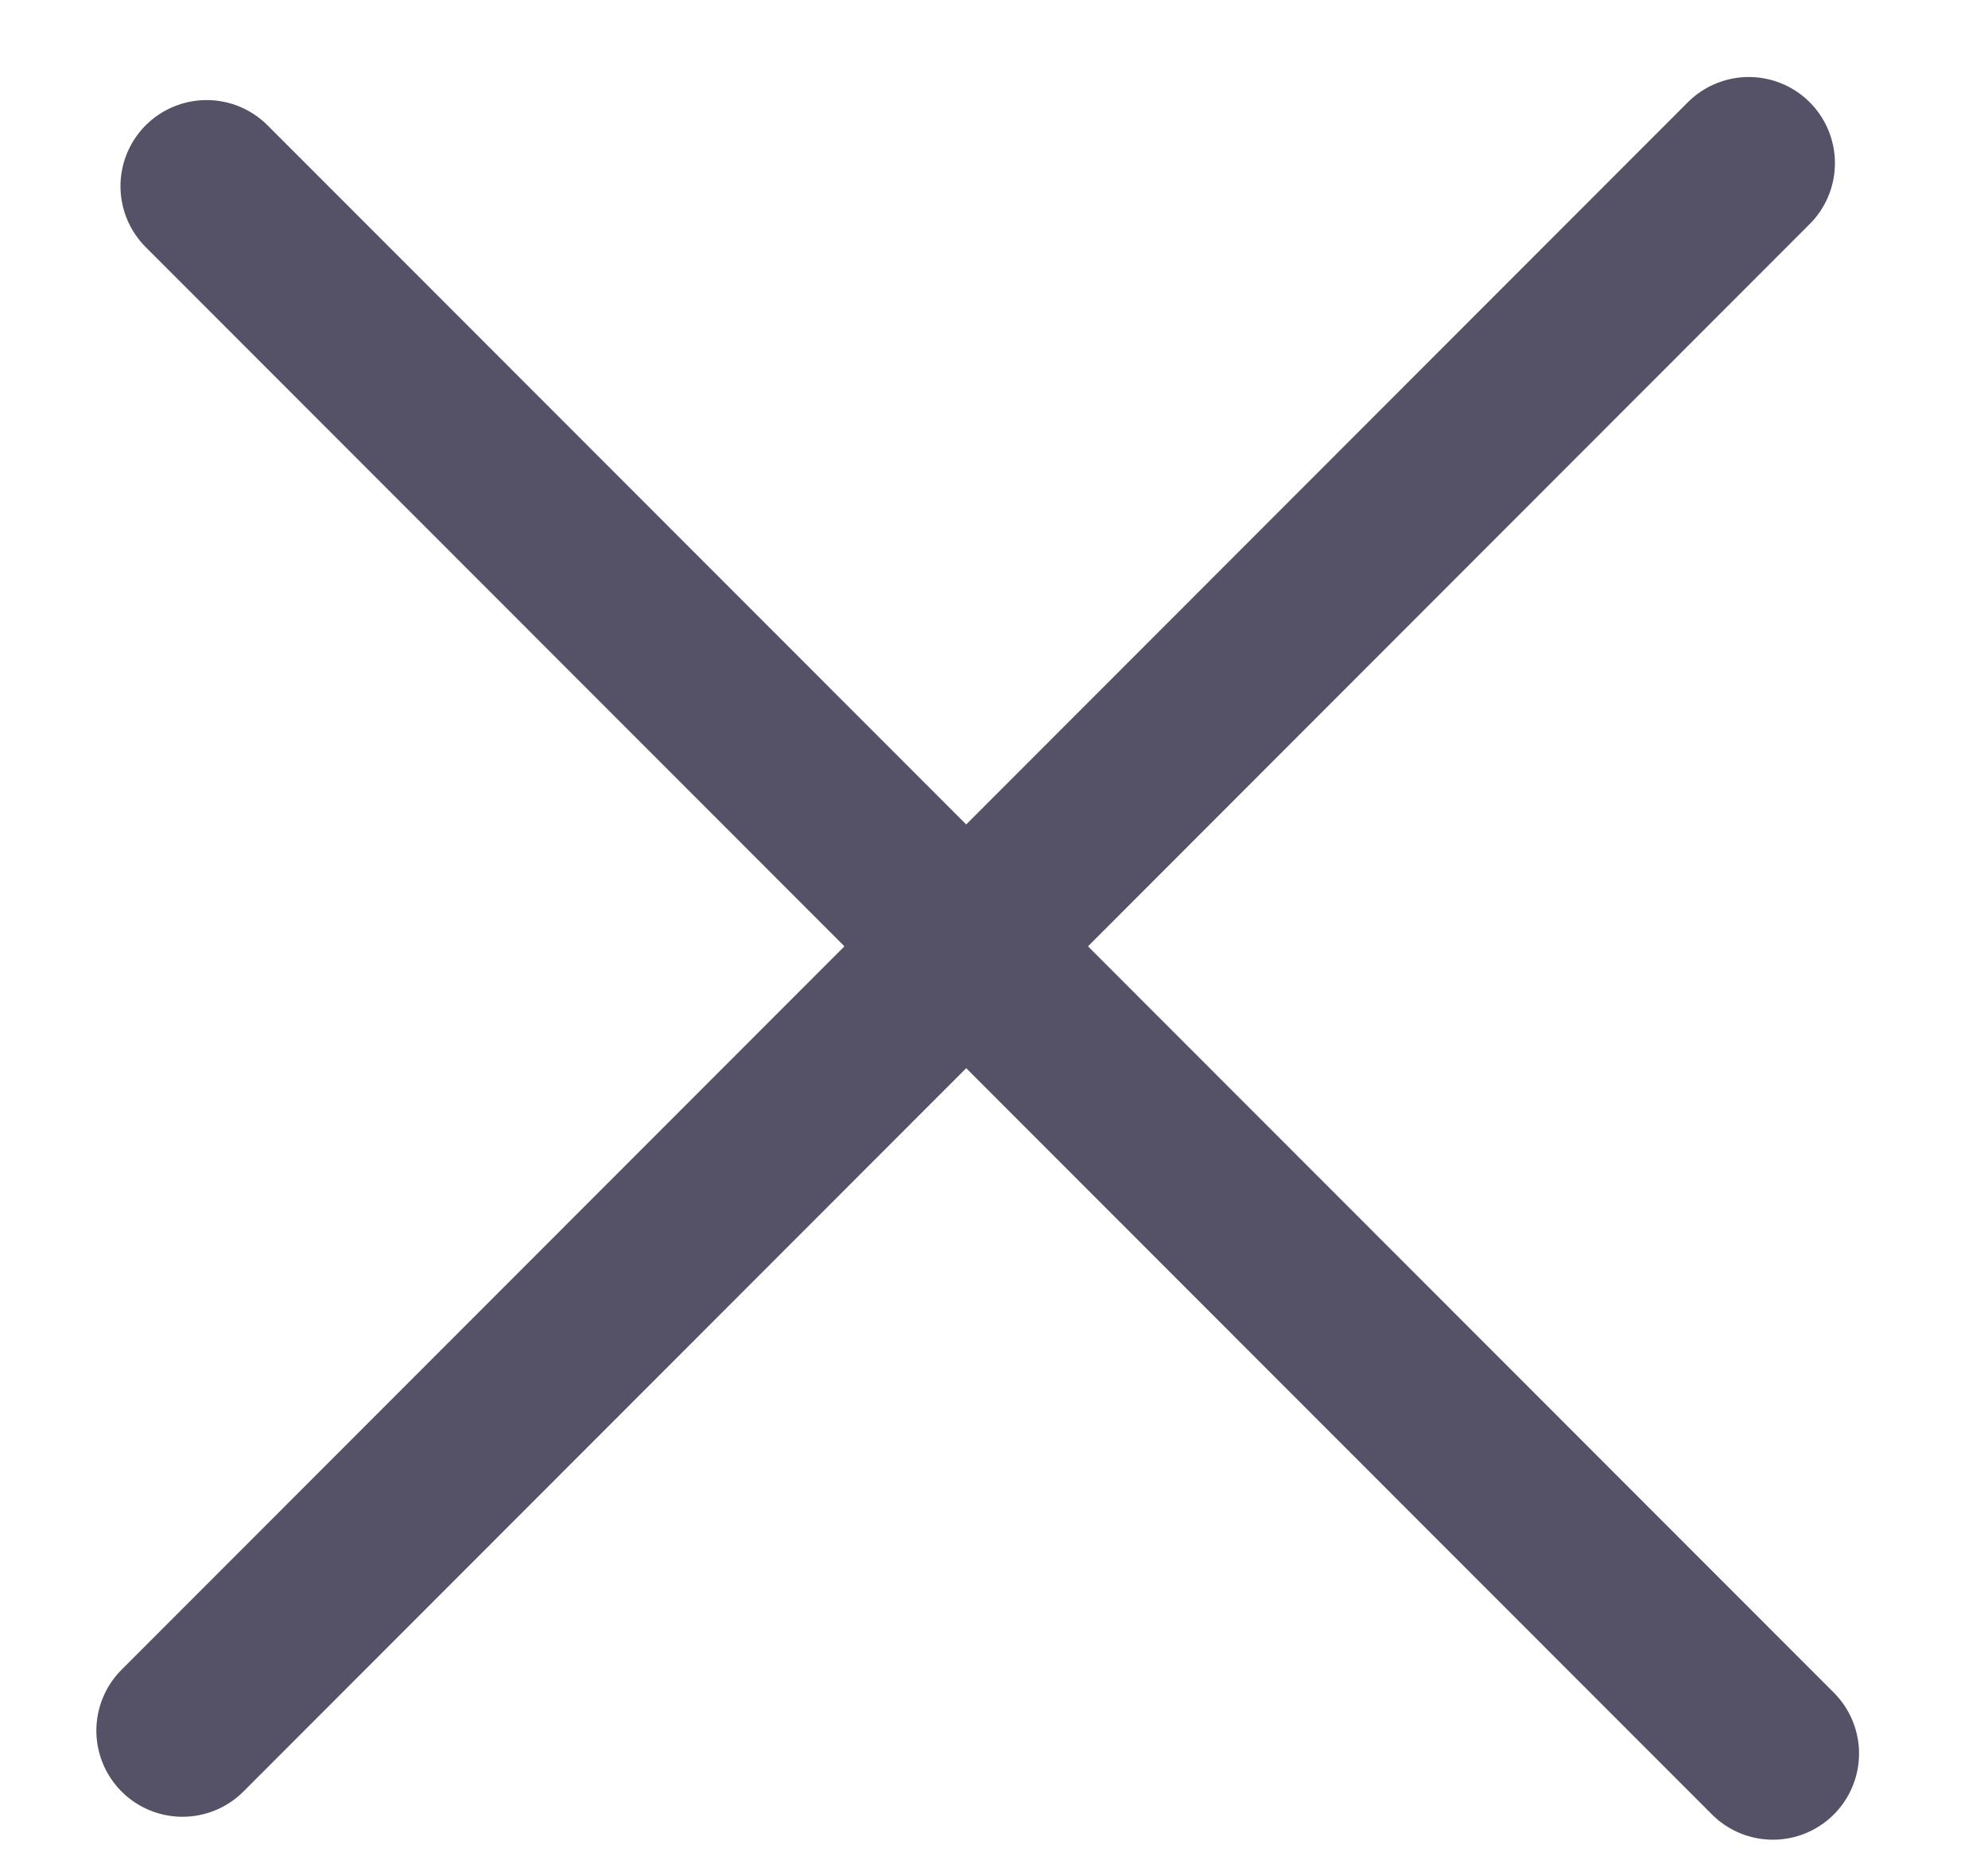
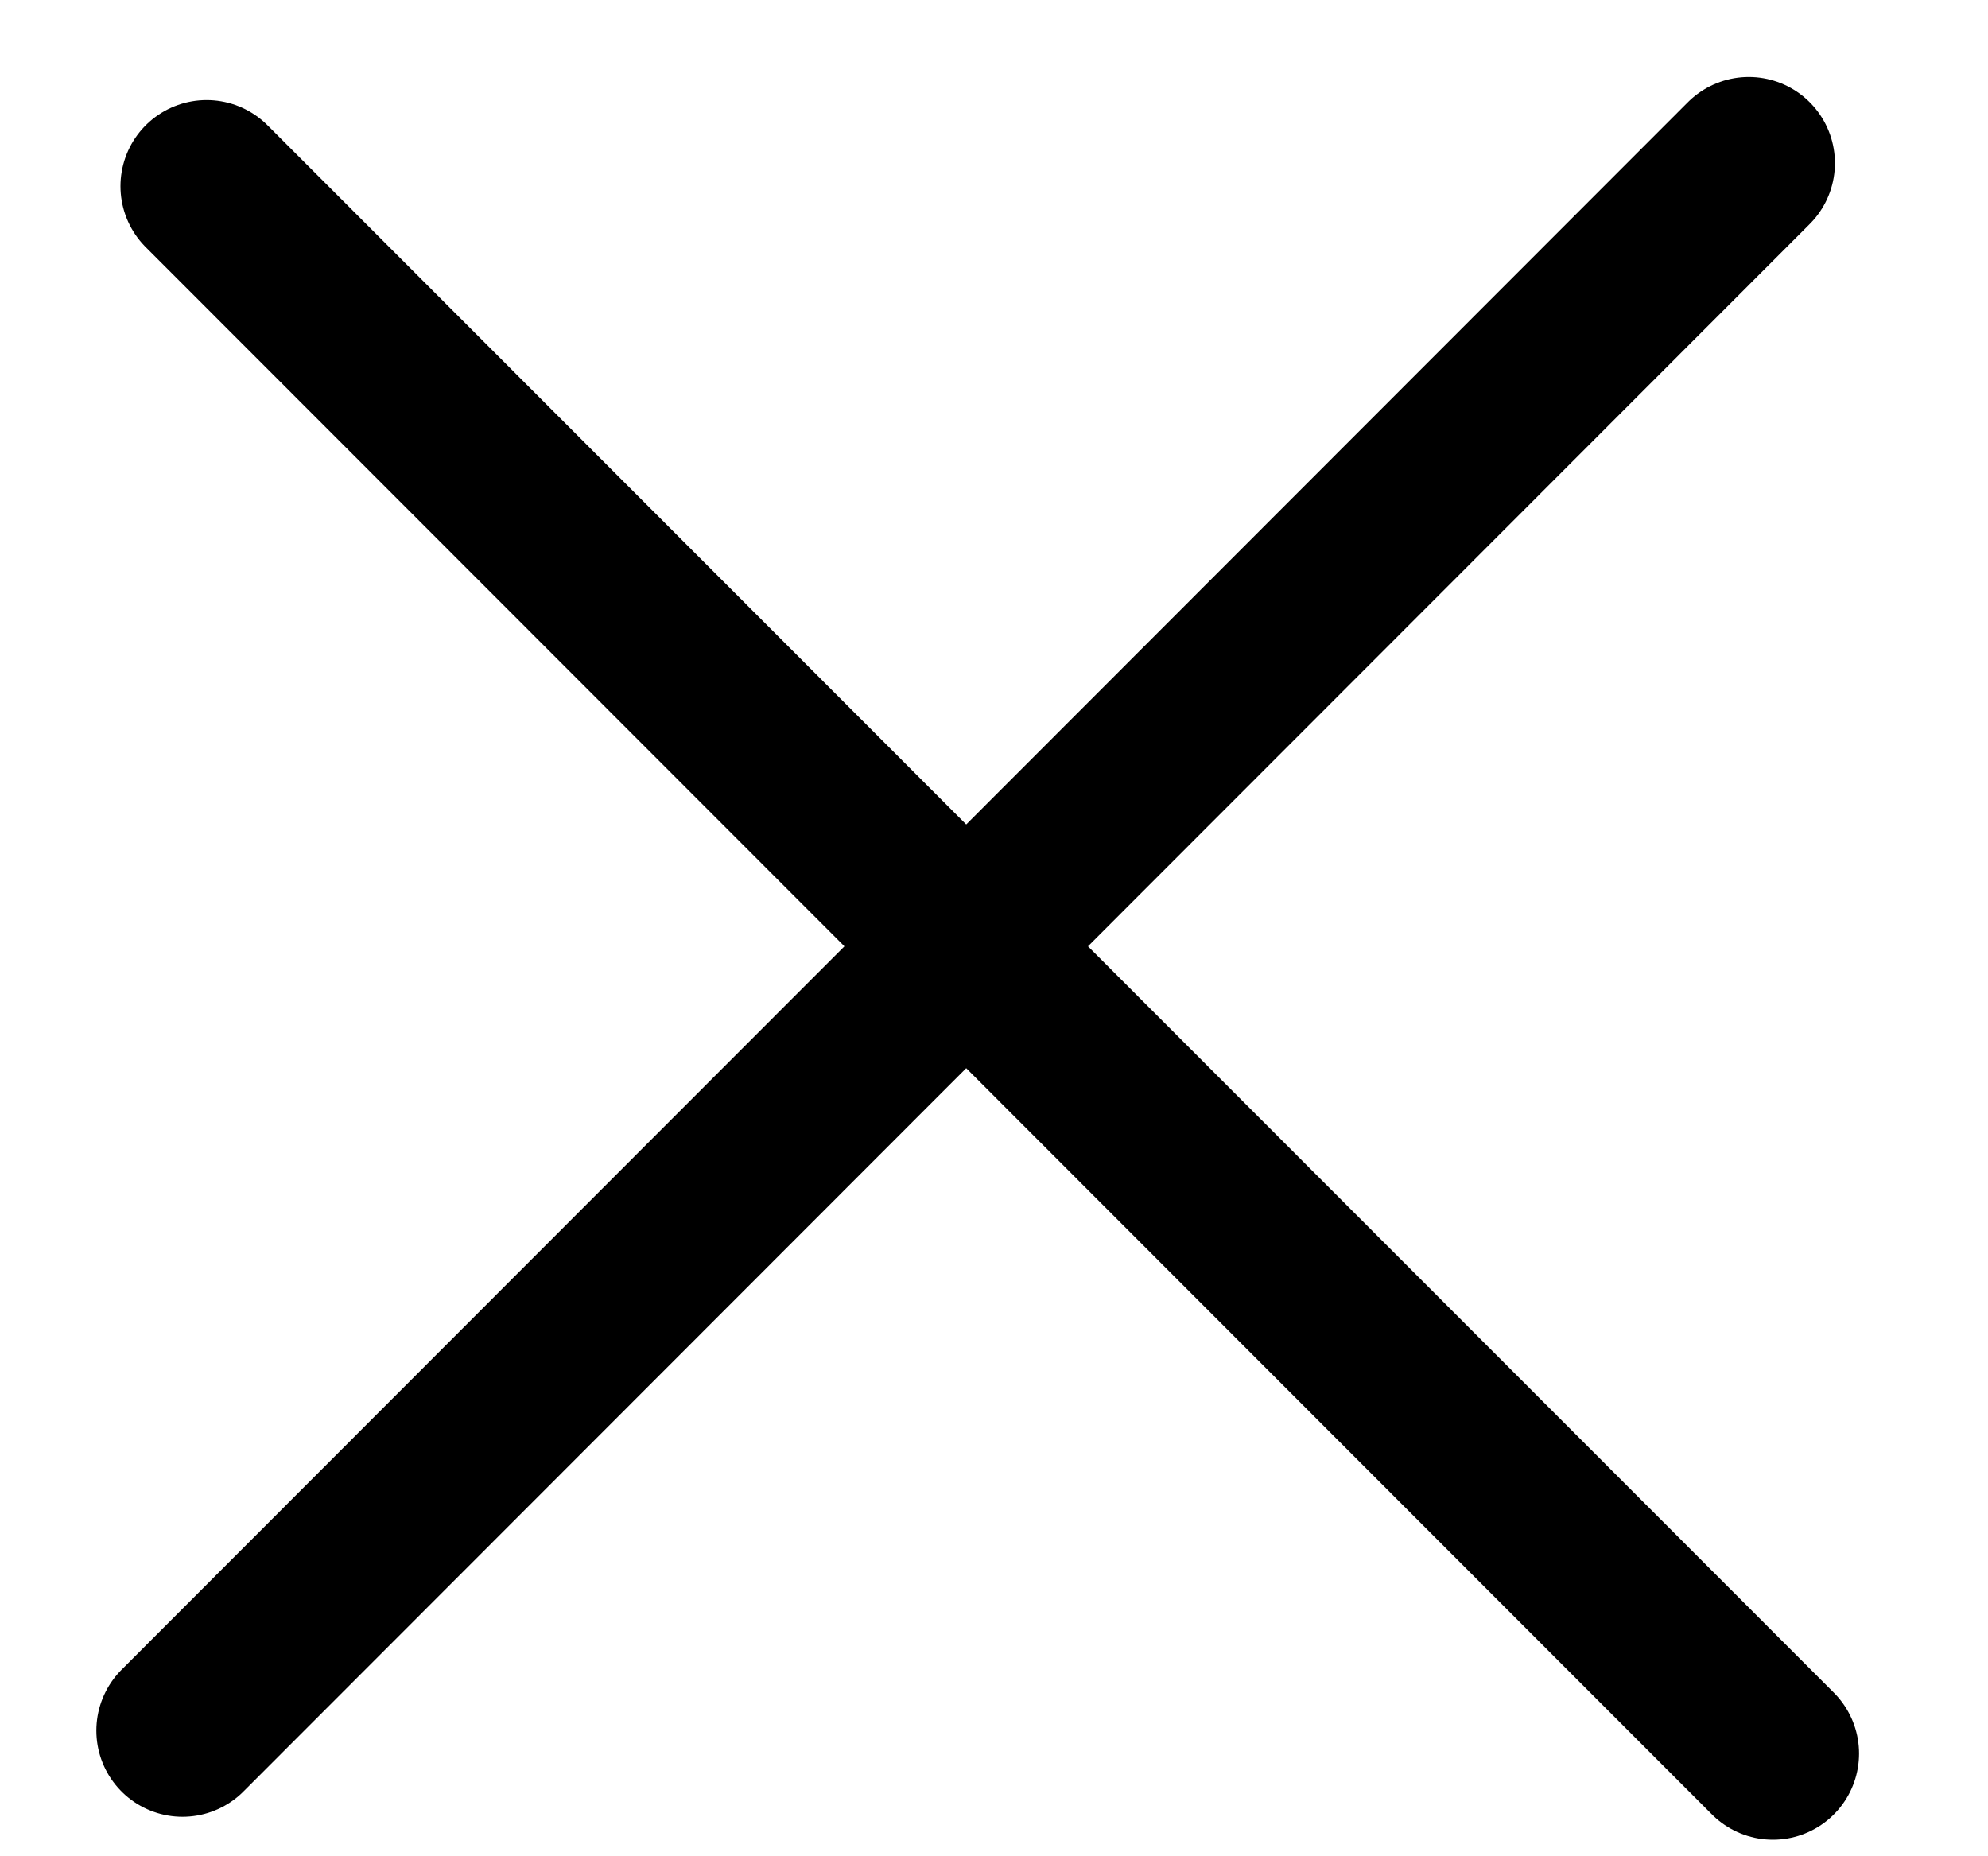
<svg xmlns="http://www.w3.org/2000/svg" width="15" height="14" viewBox="0 0 15 14" fill="none">
-   <path d="M1.377 13.058L13.195 1.231M1.559 1.405L13.377 13.231" stroke="#555267" stroke-width="1.3" stroke-linecap="round" />
+   <path d="M1.377 13.058L13.195 1.231M1.559 1.405L13.377 13.231" stroke="currentColor" stroke-width="1.3" stroke-linecap="round" />
</svg>
